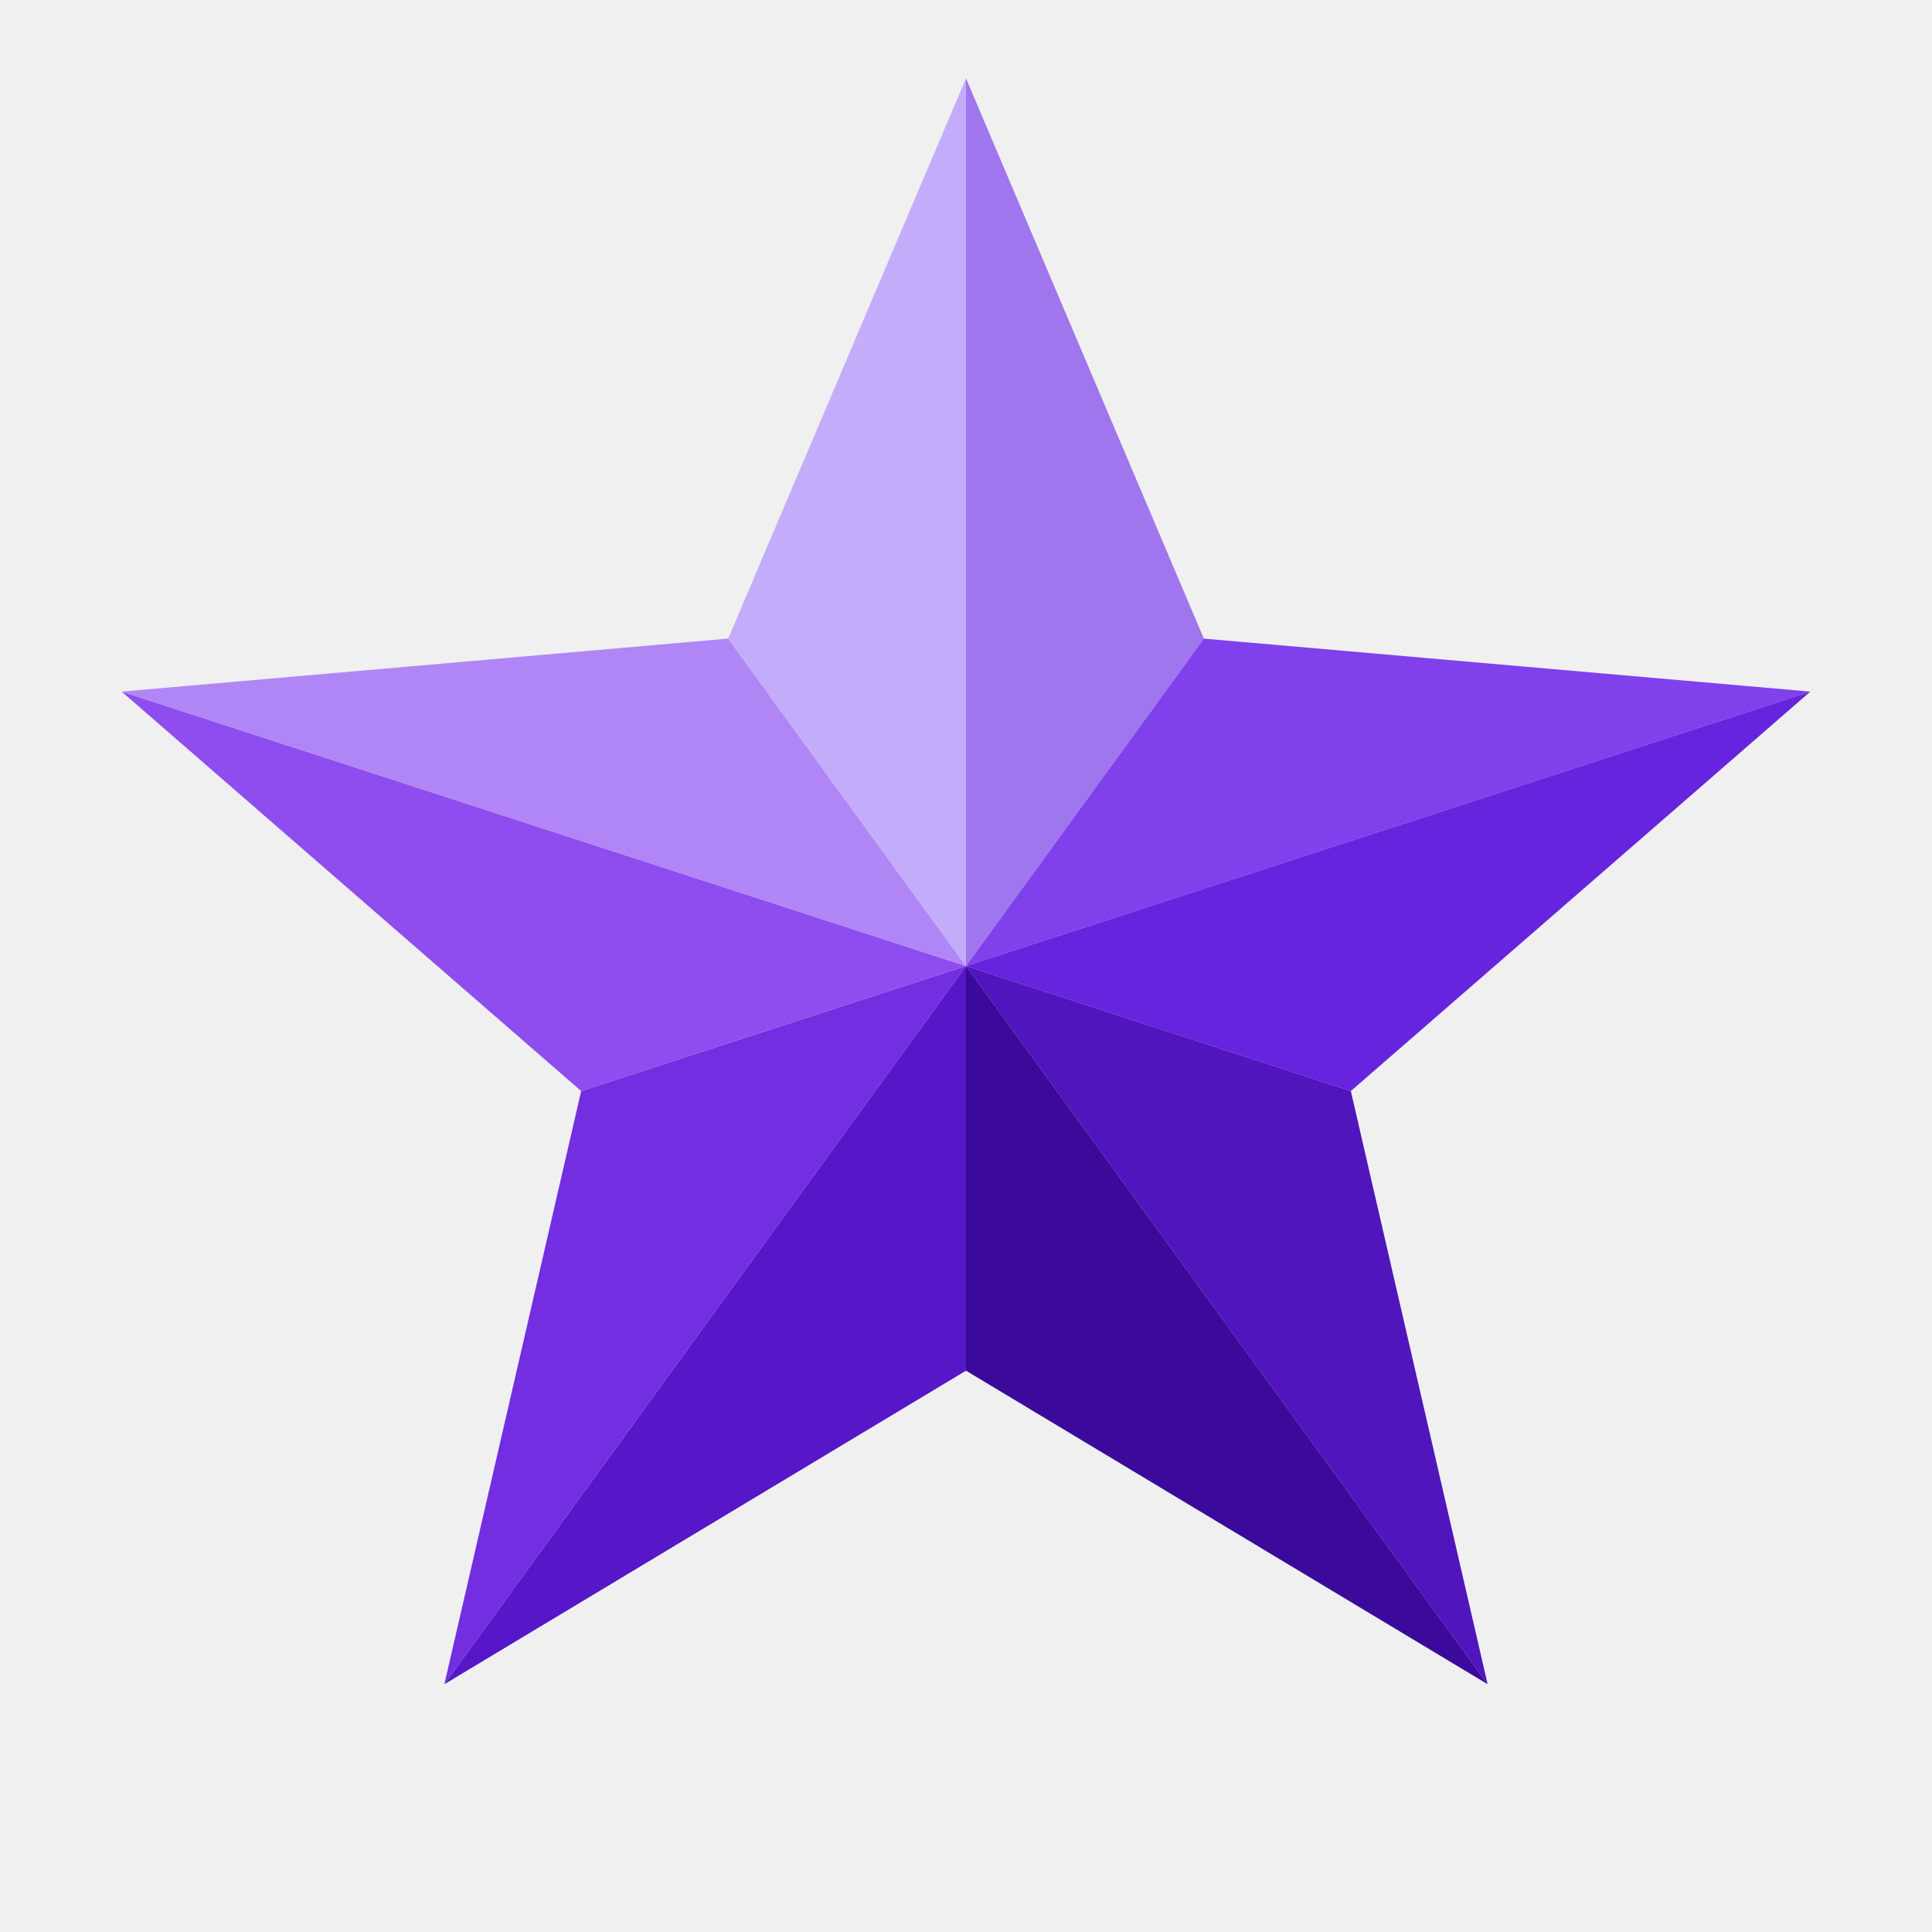
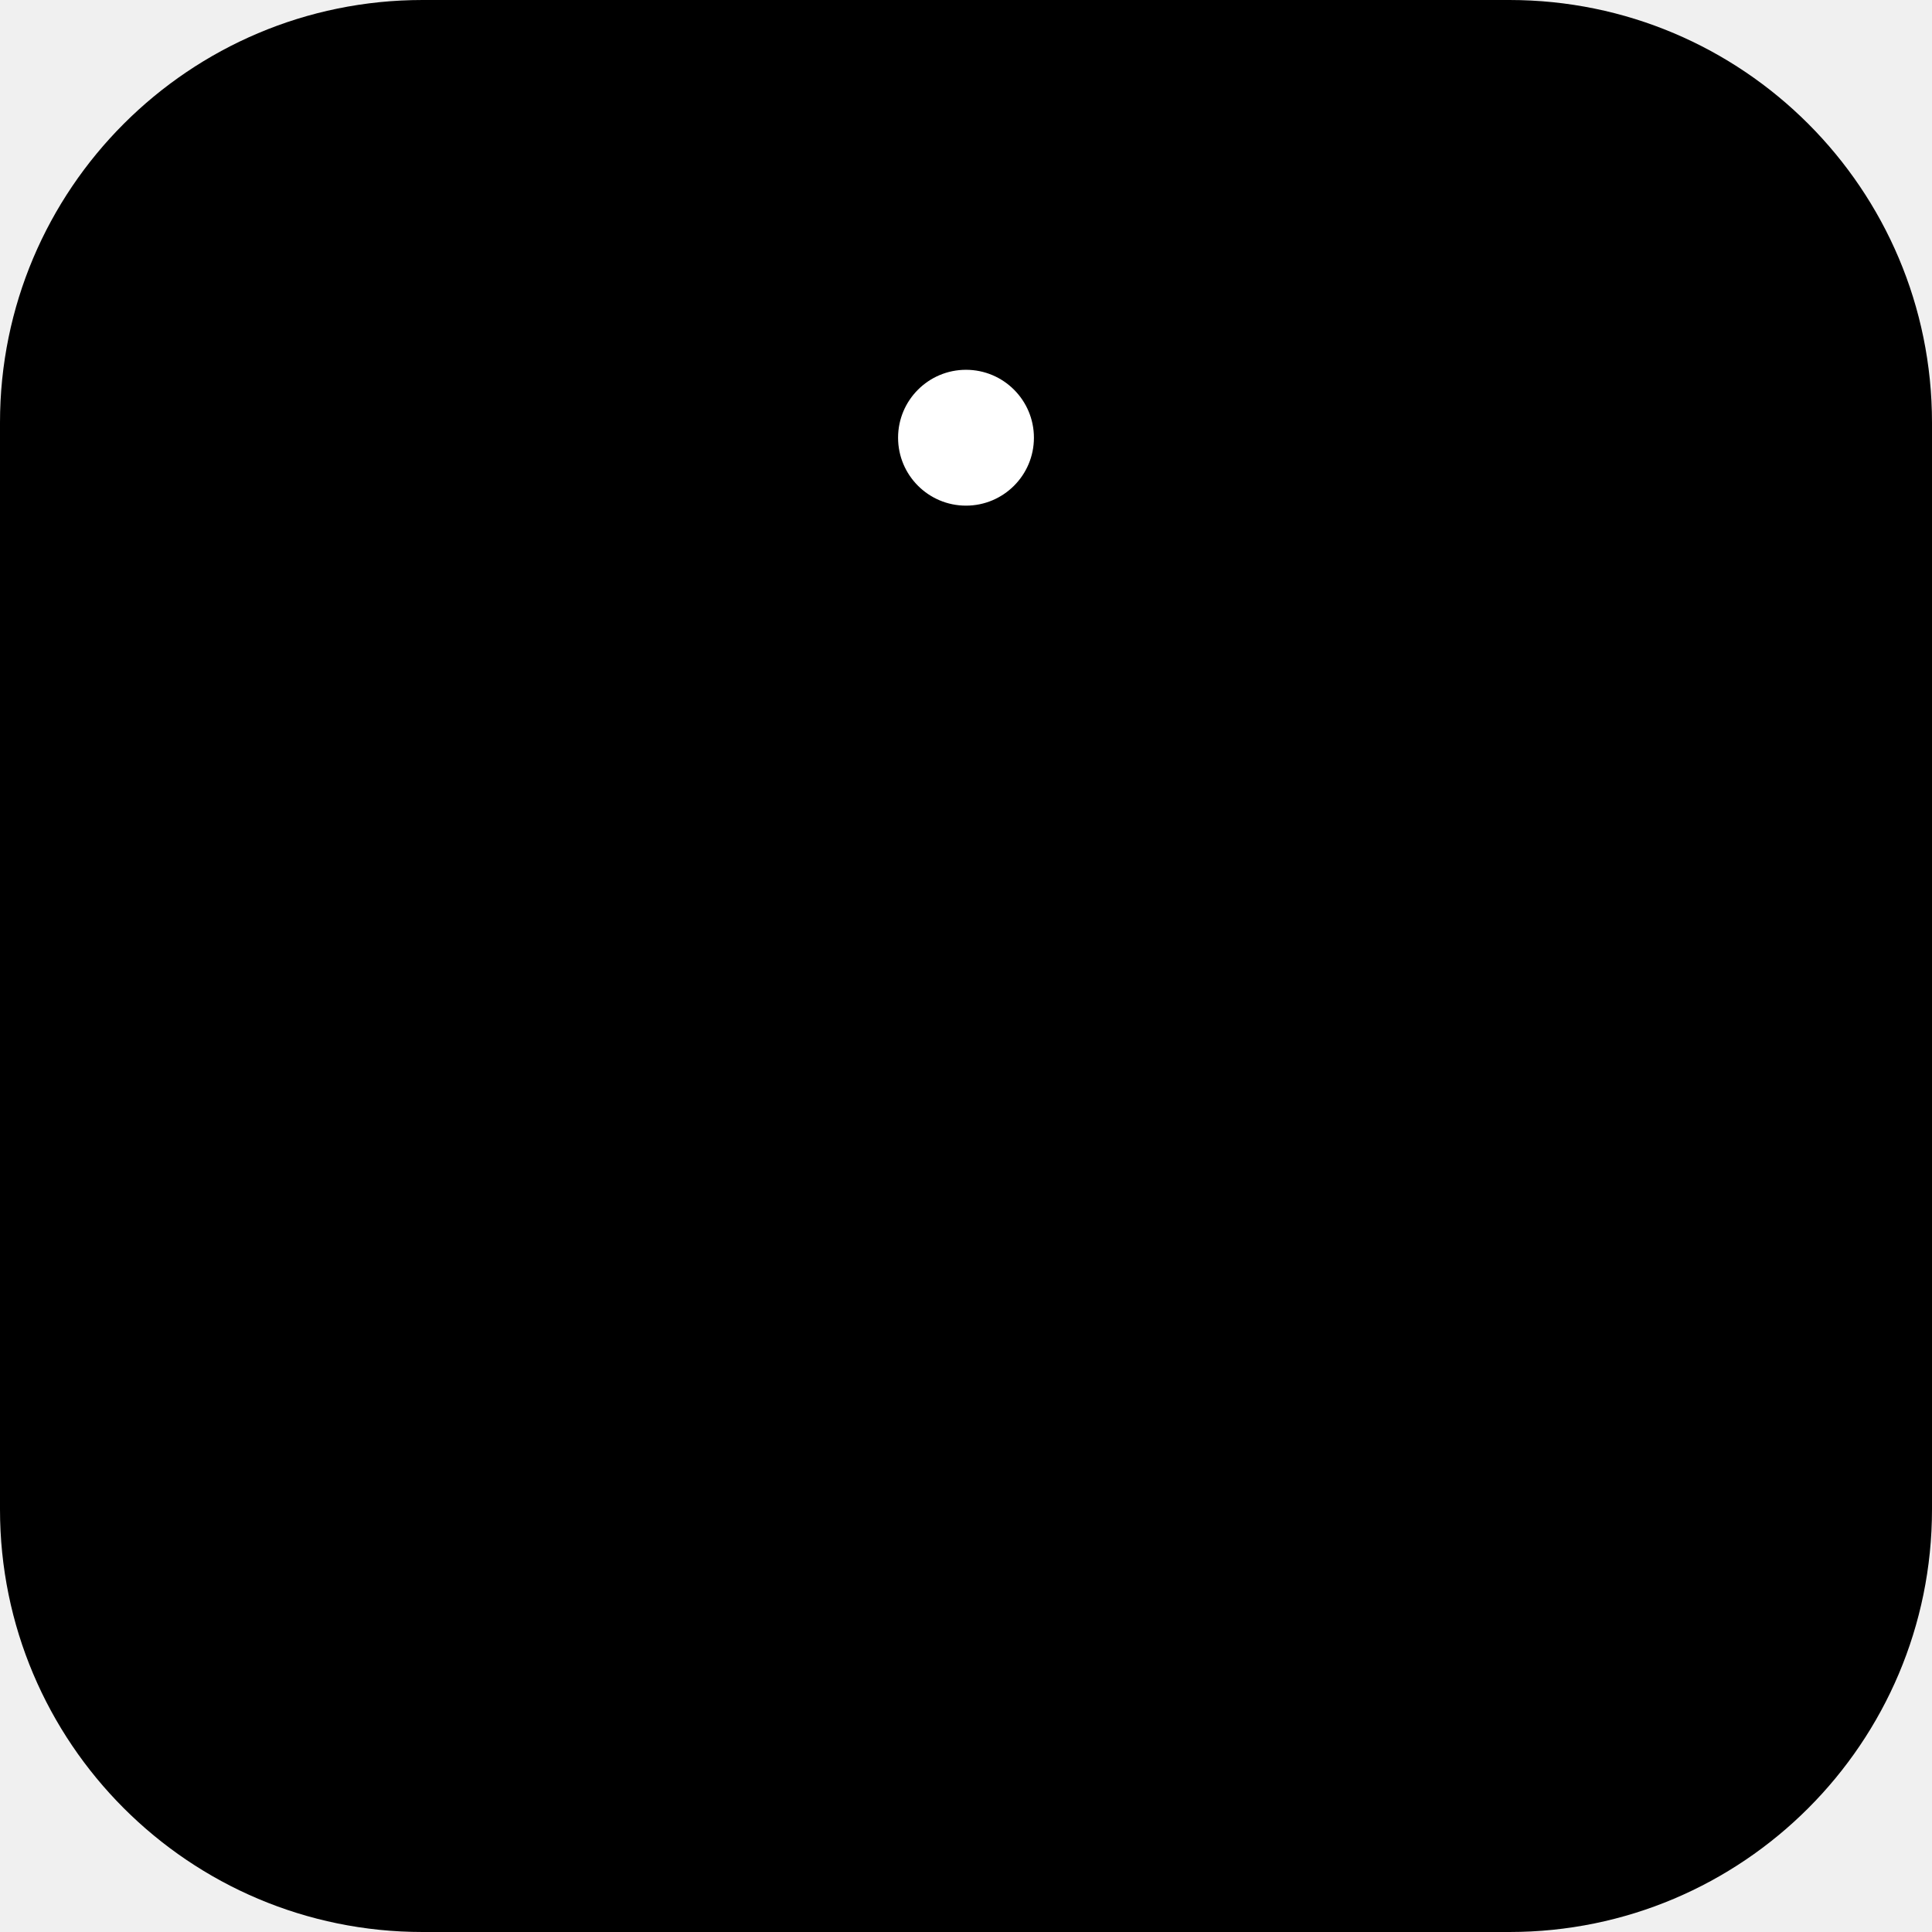
- <svg xmlns="http://www.w3.org/2000/svg" viewBox="0 0 74 74" fill="none">
-   <g shape-rendering="geometricPrecision">
-     <polygon points="37,37 37,3 46.11,24.46" fill="#9F76ED" />
-     <polygon points="37,37 46.11,24.46 69.34,26.49" fill="#8040EB" />
-     <polygon points="37,37 69.34,26.49 51.74,41.79" fill="#6724DE" />
-     <polygon points="37,37 51.74,41.79 56.98,64.51" fill="#5015BC" />
-     <polygon points="37,37 56.98,64.51 37,52.5" fill="#3B0A9A" />
-     <polygon points="37,37 37,52.5 17.02,64.51" fill="#5517C7" />
-     <polygon points="37,37 17.02,64.51 22.26,41.79" fill="#722EE0" />
-     <polygon points="37,37 22.26,41.79 4.66,26.49" fill="#8F4CEE" />
-     <polygon points="37,37 4.66,26.49 27.89,24.46" fill="#B086F6" />
-     <polygon points="37,37 27.89,24.46 37,3" fill="#C3ADFA" />
-   </g>
+ <svg xmlns="http://www.w3.org/2000/svg" viewBox="0 0 512 512" fill="none">
+   <defs>
+     <linearGradient id="lu_bg" x1="0%" y1="0%" x2="100%" y2="100%">
+       <stop offset="0%" stopColor="#0B0F17" />
+       <stop offset="100%" stopColor="#1E1B4B" />
+     </linearGradient>
+     <linearGradient id="lu_gold" x1="0%" y1="0%" x2="100%" y2="100%">
+       <stop offset="0%" stopColor="#818CF8" />
+       <stop offset="50%" stopColor="#A78BFA" />
+       <stop offset="100%" stopColor="#C084FC" />
+     </linearGradient>
+     <linearGradient id="lu_glow" x1="0%" y1="0%" x2="100%" y2="100%">
+       <stop offset="0%" stopColor="#FFFFFF" />
+       <stop offset="100%" stopColor="#E2E8F0" />
+     </linearGradient>
+   </defs>
+   <rect width="512" height="512" rx="112" fill="url(#lu_bg)" />
+   <rect x="8" y="8" width="496" height="496" rx="104" stroke="url(#lu_gold)" stroke-width="6" stroke-opacity="0.4" />
+   <path d="M128 356 L256 160 L384 356 L312 356 L256 264 L200 356 Z" fill="url(#lu_glow)" />
+   <path d="M256 160 L320 256 L256 220 L192 256 Z" fill="url(#lu_gold)" />
+   <circle cx="256" cy="116" r="18" fill="#FFFFFF" />
</svg>
